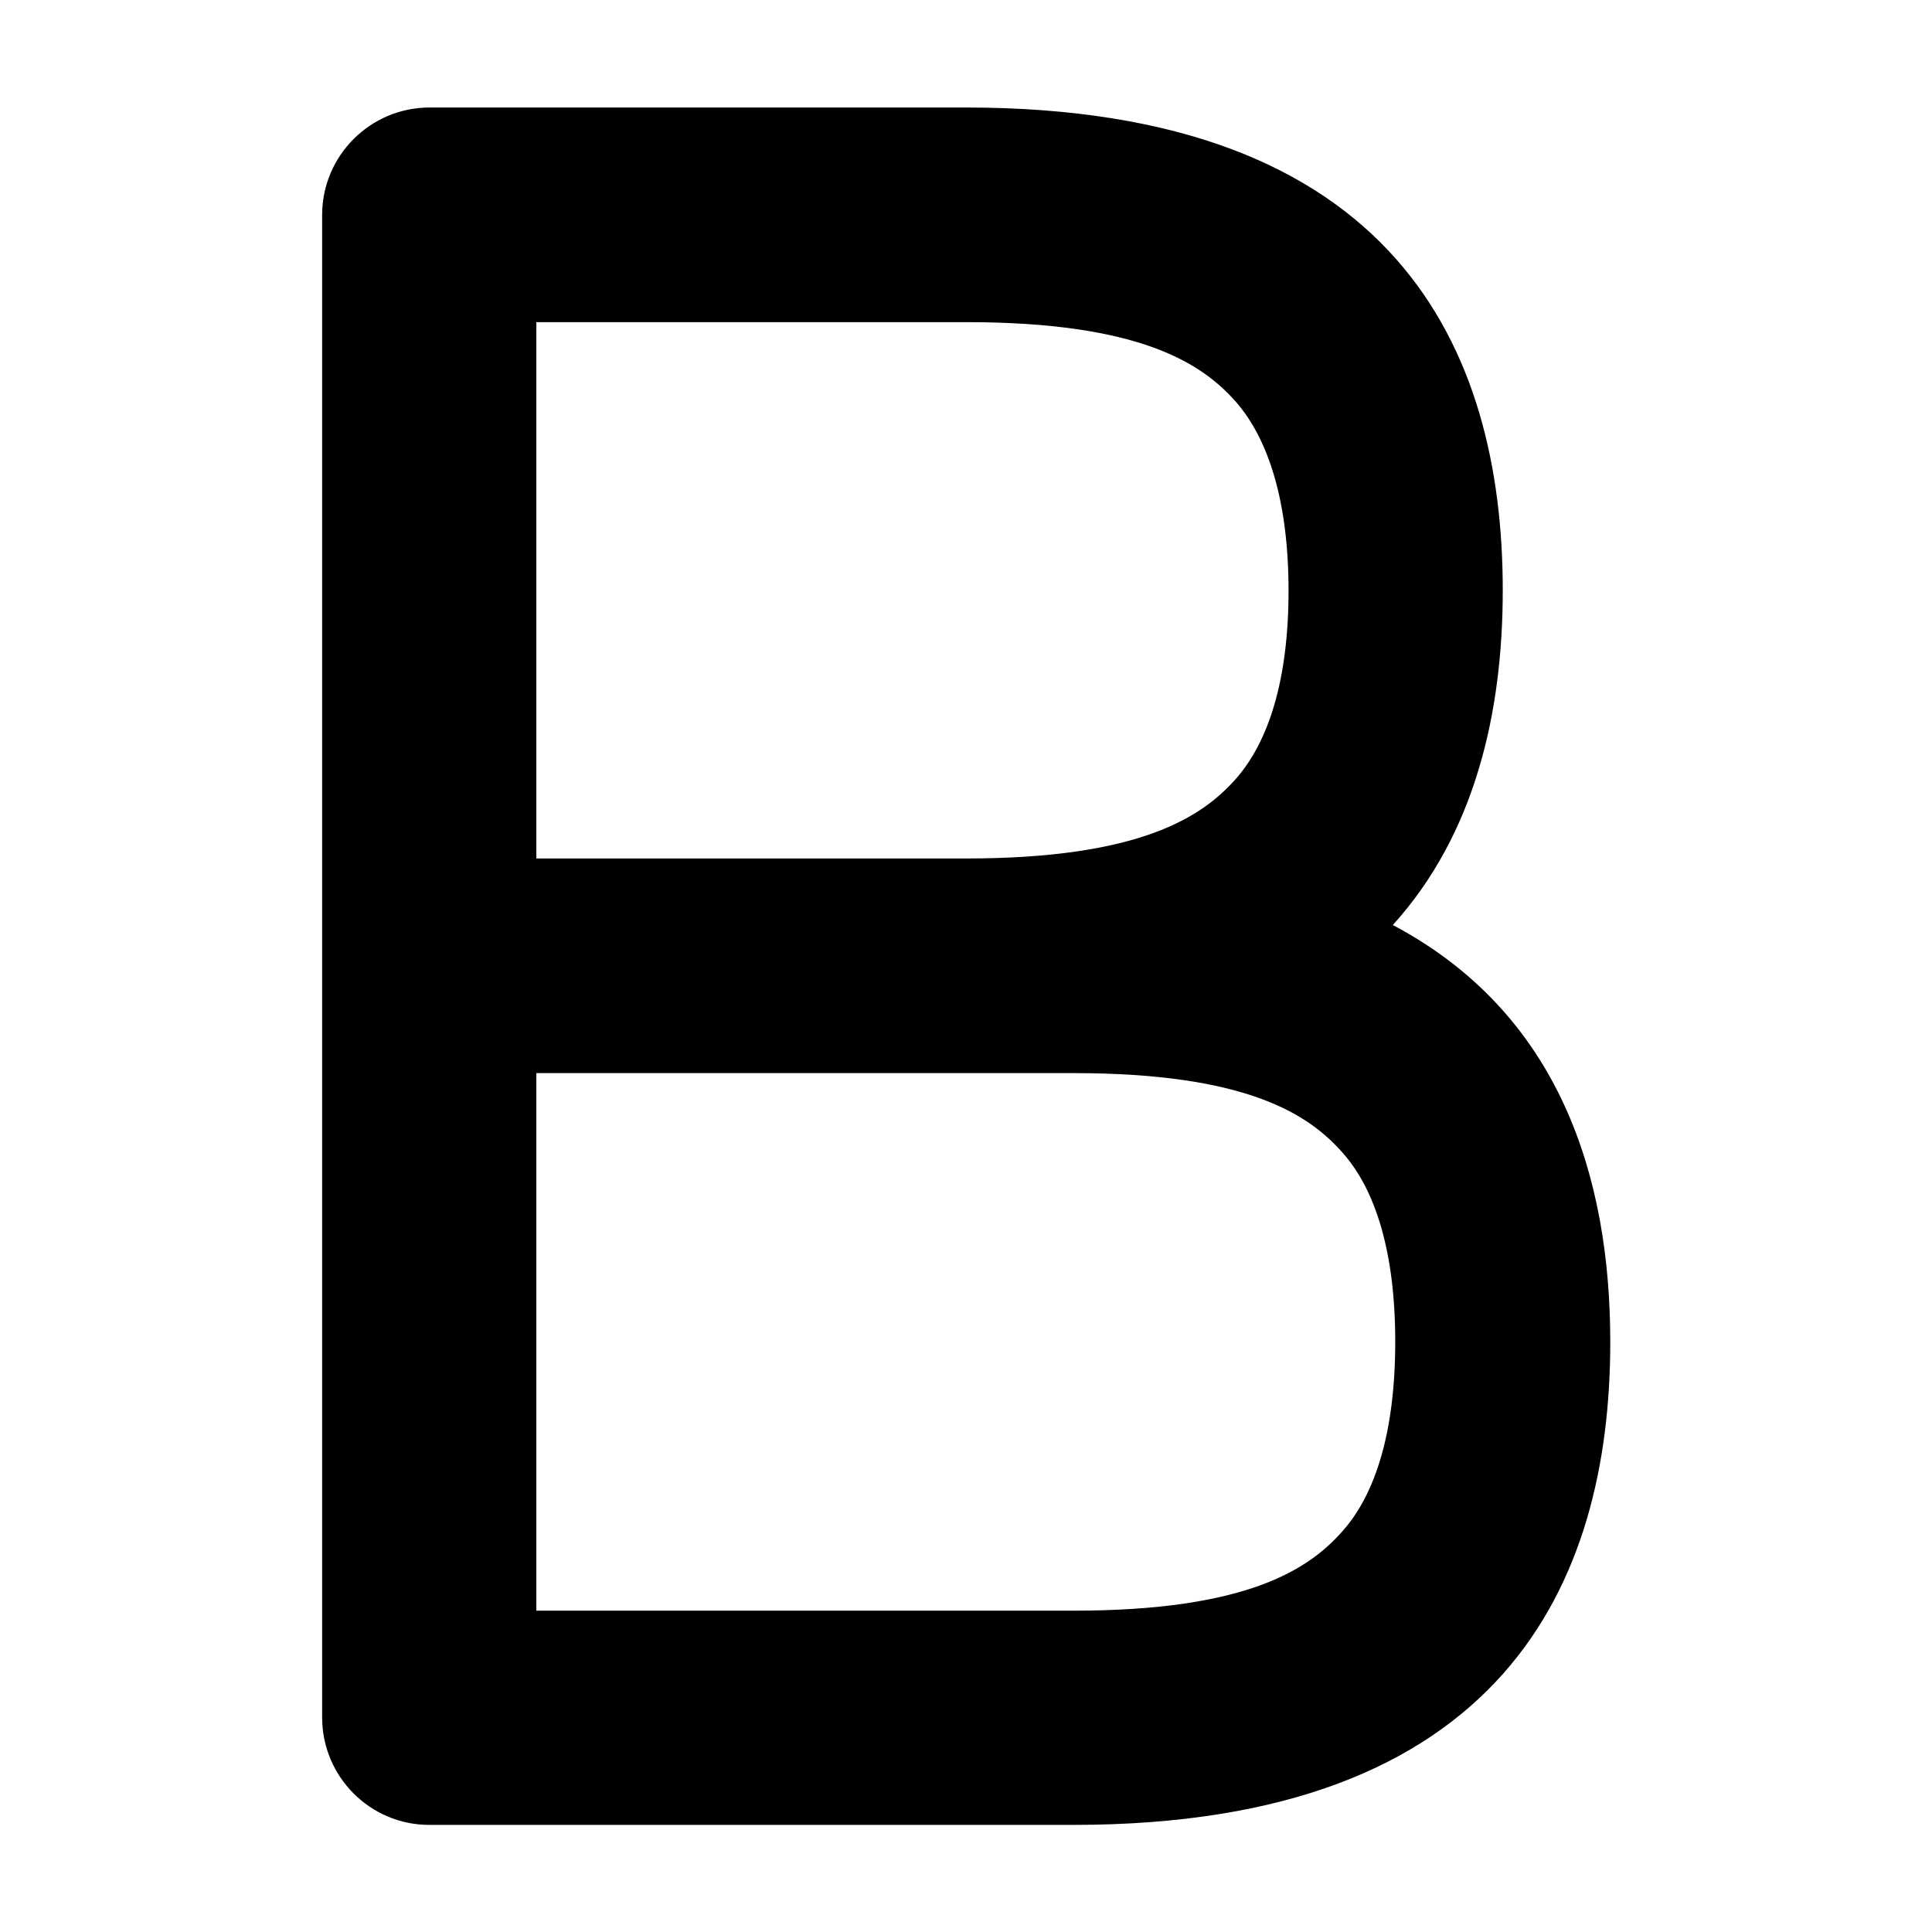
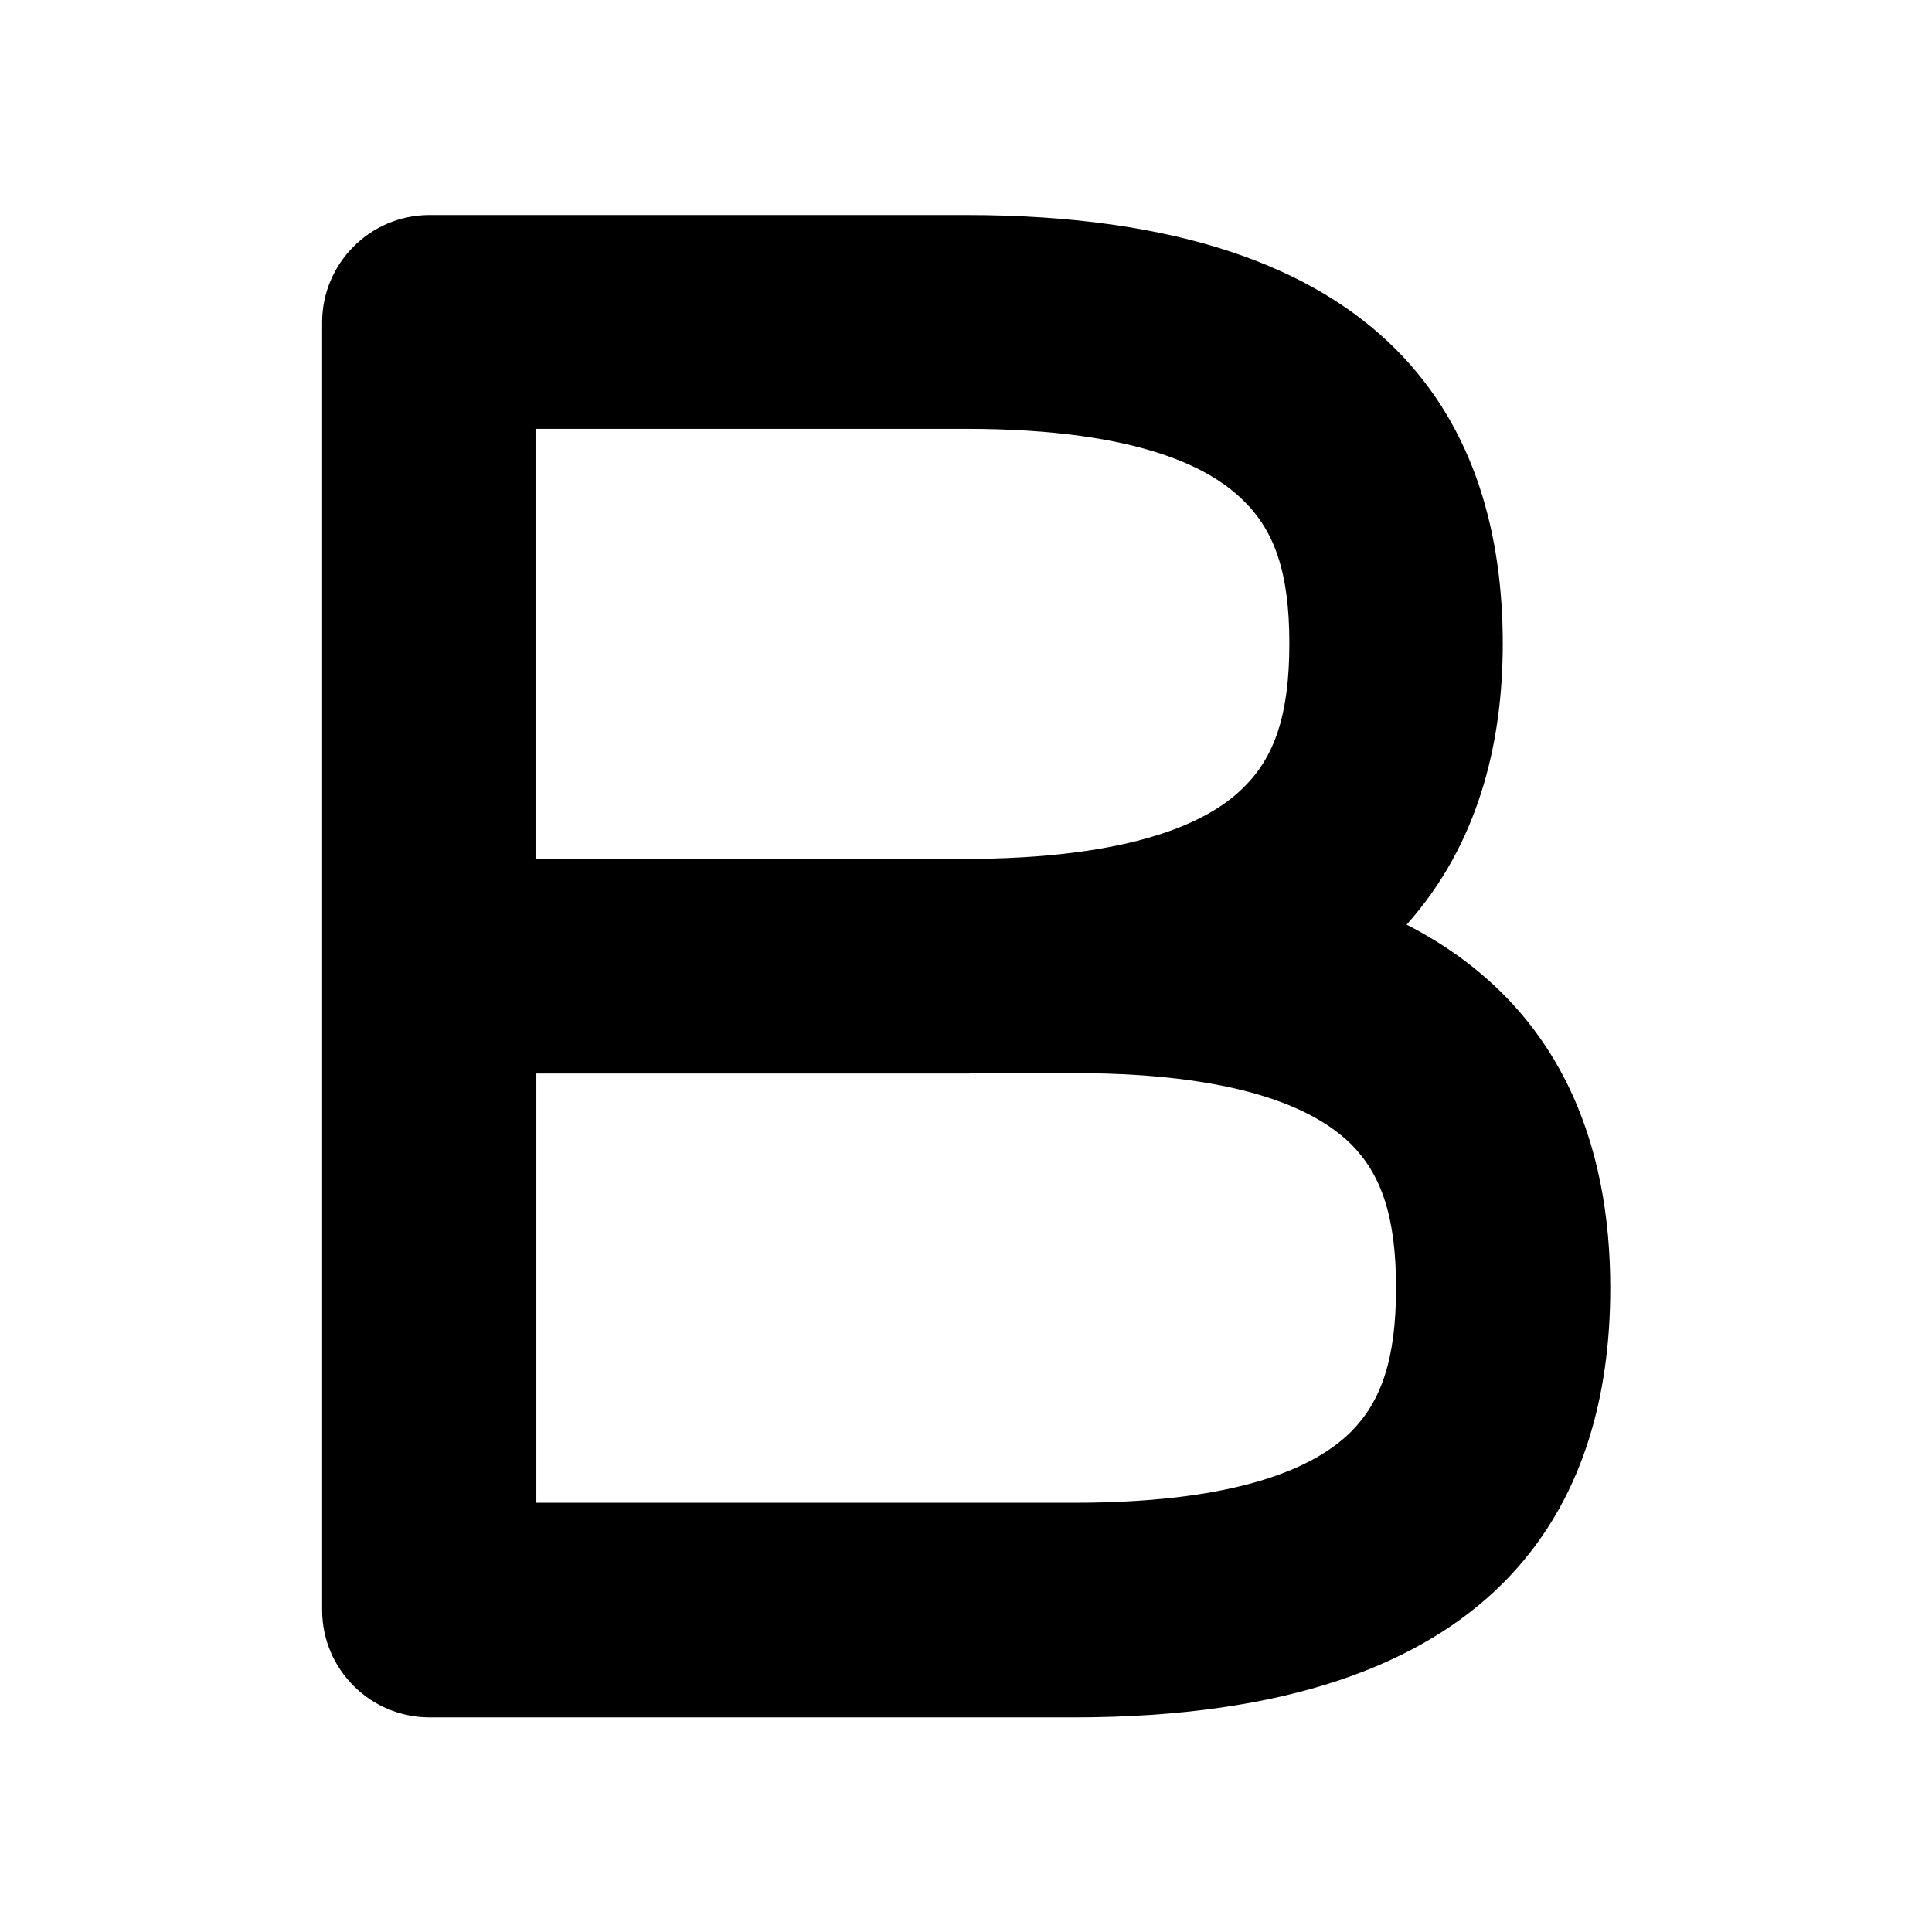
<svg xmlns="http://www.w3.org/2000/svg" viewBox="0 0 4.762 4.762" height="18" width="18">
-   <path d="M1.058.265a.265.265 0 00-.264.264v3.704c0 .146.118.265.264.265h1.588c1.058 0 1.323-.595 1.323-1.19 0-.406-.124-.81-.536-1.028.203-.224.271-.524.271-.825 0-.595-.264-1.19-1.323-1.19zm.264.529h1.059c.43 0 .581.102.664.195.082.093.131.248.131.467 0 .219-.049.373-.131.465-.082.092-.234.195-.664.195H1.322zm0 1.851h1.324c.43 0 .581.103.663.196.082.092.13.247.13.466 0 .22-.048.375-.13.467-.082.093-.233.196-.663.196H1.322z" />
+   <path d="M1.058.53a.265.265 0 00-.264.264v3.175a.265.265 0 00.264.264h1.588c1.058 0 1.323-.529 1.323-1.058 0-.35-.118-.699-.502-.896.174-.194.237-.442.237-.692C3.704 1.058 3.44.53 2.381.53H1.058zm.262.527h1.06c.442 0 .612.104.686.178.075.074.112.175.112.351 0 .177-.037.28-.112.354-.072.073-.24.172-.66.177H1.32v-1.06zM2.39 2.645h.257c.441 0 .61.103.684.176.073.074.11.177.11.353 0 .177-.037.28-.11.354-.073.073-.243.176-.684.176H1.322V2.646H2.39z" />
</svg>
